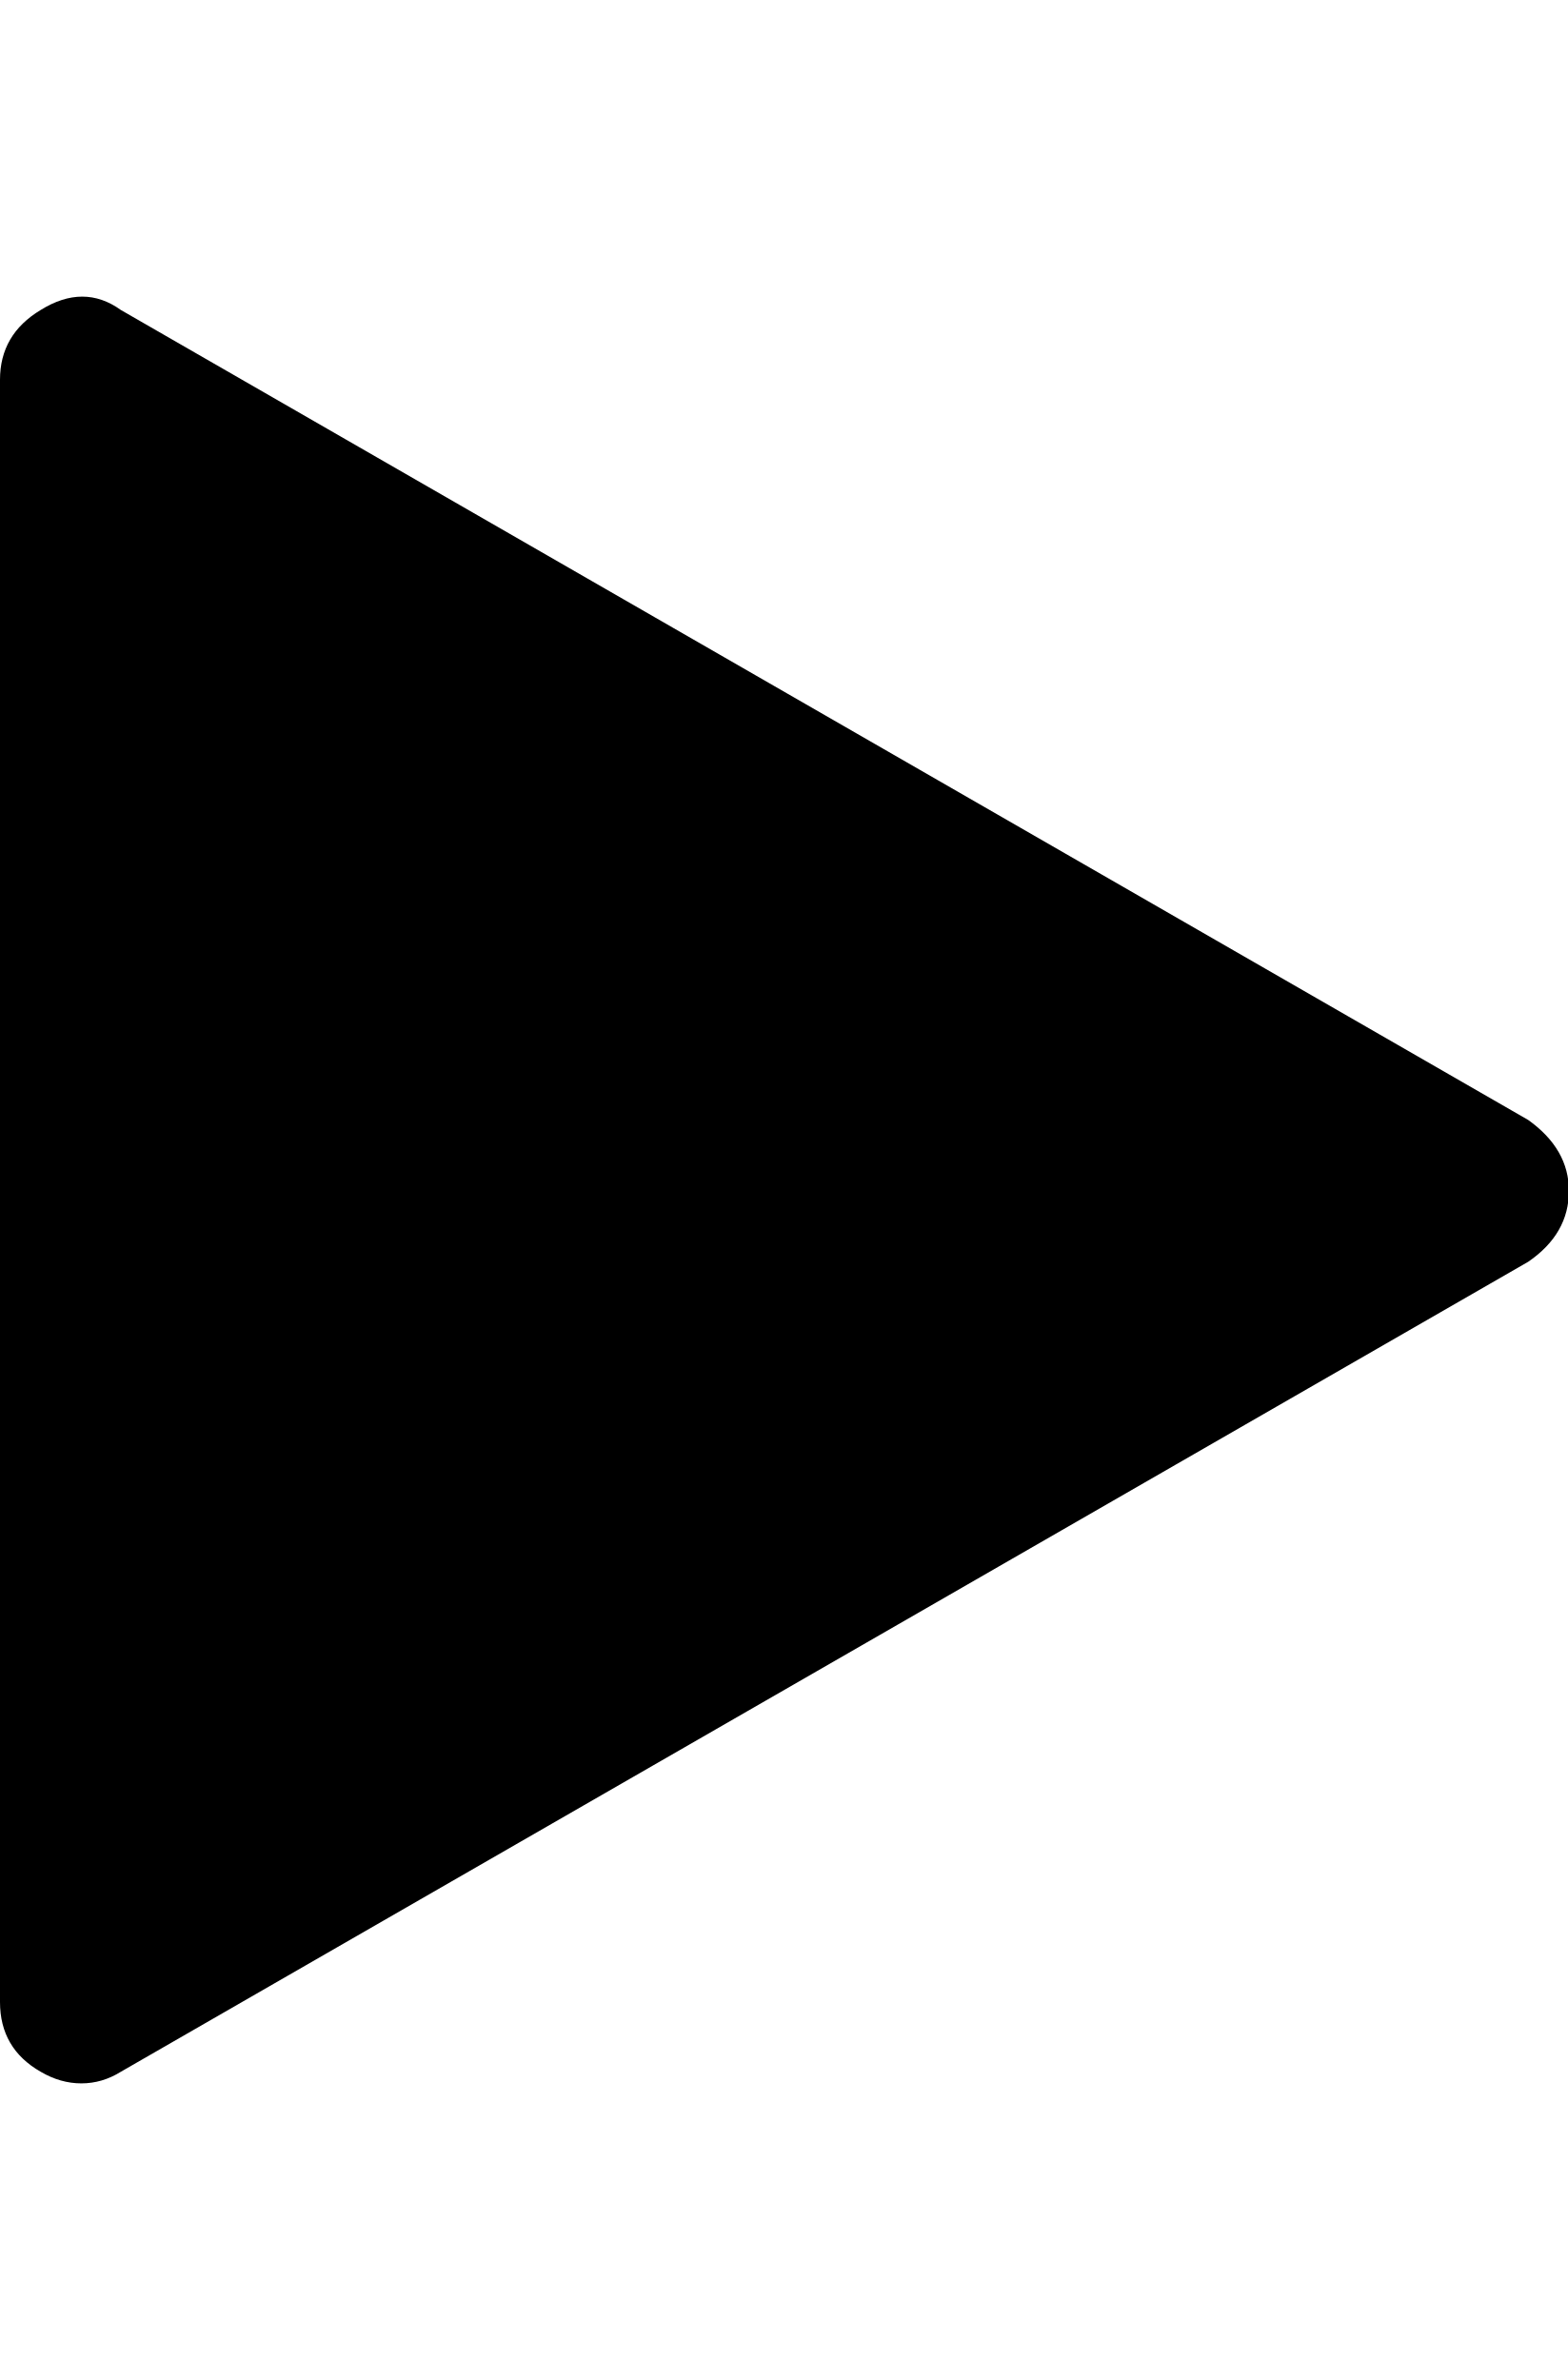
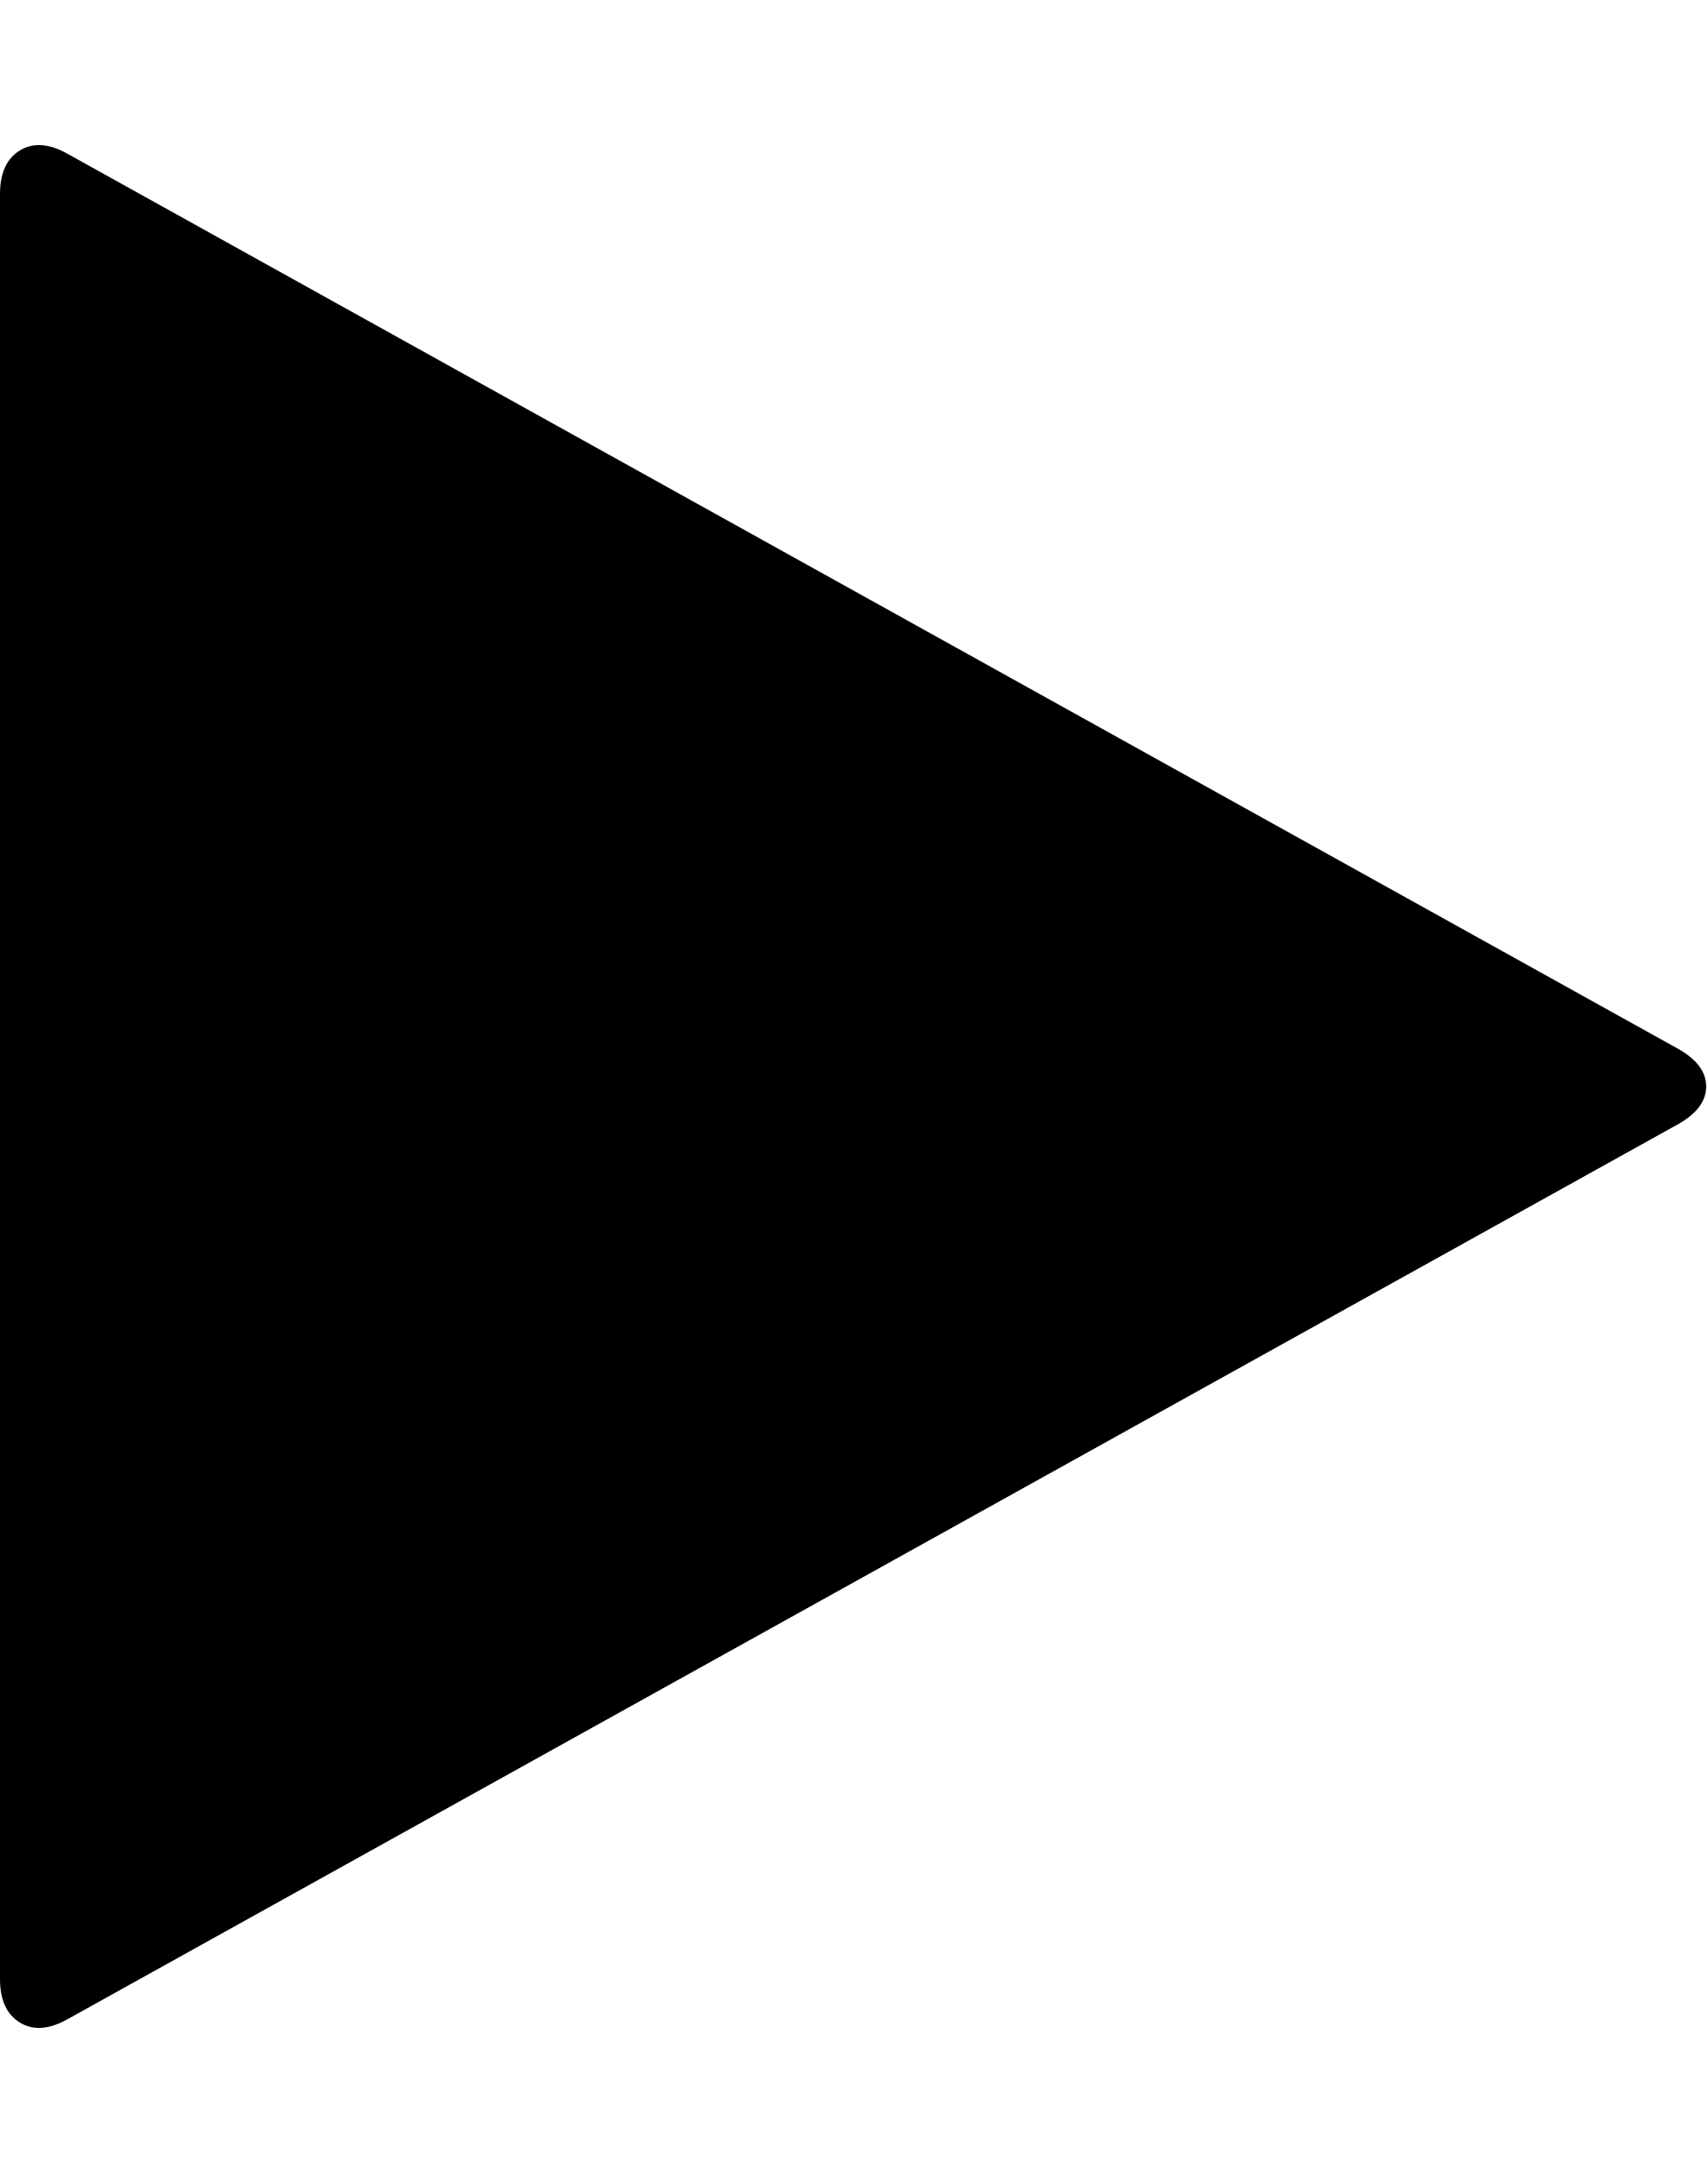
- <svg xmlns="http://www.w3.org/2000/svg" height="1000px" width="658.691px">
+ <svg xmlns="http://www.w3.org/2000/svg" height="1000px" width="785.714px">
  <g>
-     <path d="M0 841.187c0 0 0 -681.641 0 -681.641c0 -12.695 5.697 -22.461 17.09 -29.297c12.044 -7.486 23.275 -7.486 33.691 0c0 0 591.309 340.333 591.309 340.333c11.393 8.138 17.09 18.066 17.09 29.785c0 12.044 -5.697 21.972 -17.09 29.785c0 0 -591.309 340.332 -591.309 340.332c-5.208 3.255 -10.742 4.883 -16.601 4.883c-5.86 0 -11.556 -1.628 -17.09 -4.883c-11.393 -6.511 -17.09 -16.276 -17.09 -29.297c0 0 0 0 0 0" />
+     <path d="M772.321 517.299c0 0 -741.071 411.83 -741.071 411.83c-8.557 4.837 -15.904 5.395 -22.043 1.674c-6.138 -3.72 -9.207 -10.416 -9.207 -20.089c0 0 0 -821.428 0 -821.428c0 -9.673 3.069 -16.369 9.207 -20.09c6.139 -3.72 13.486 -3.162 22.043 1.674c0 0 741.071 411.831 741.071 411.831c8.557 4.836 12.835 10.602 12.835 17.299c0 6.696 -4.278 12.463 -12.835 17.299c0 0 0 0 0 0" />
  </g>
</svg>
